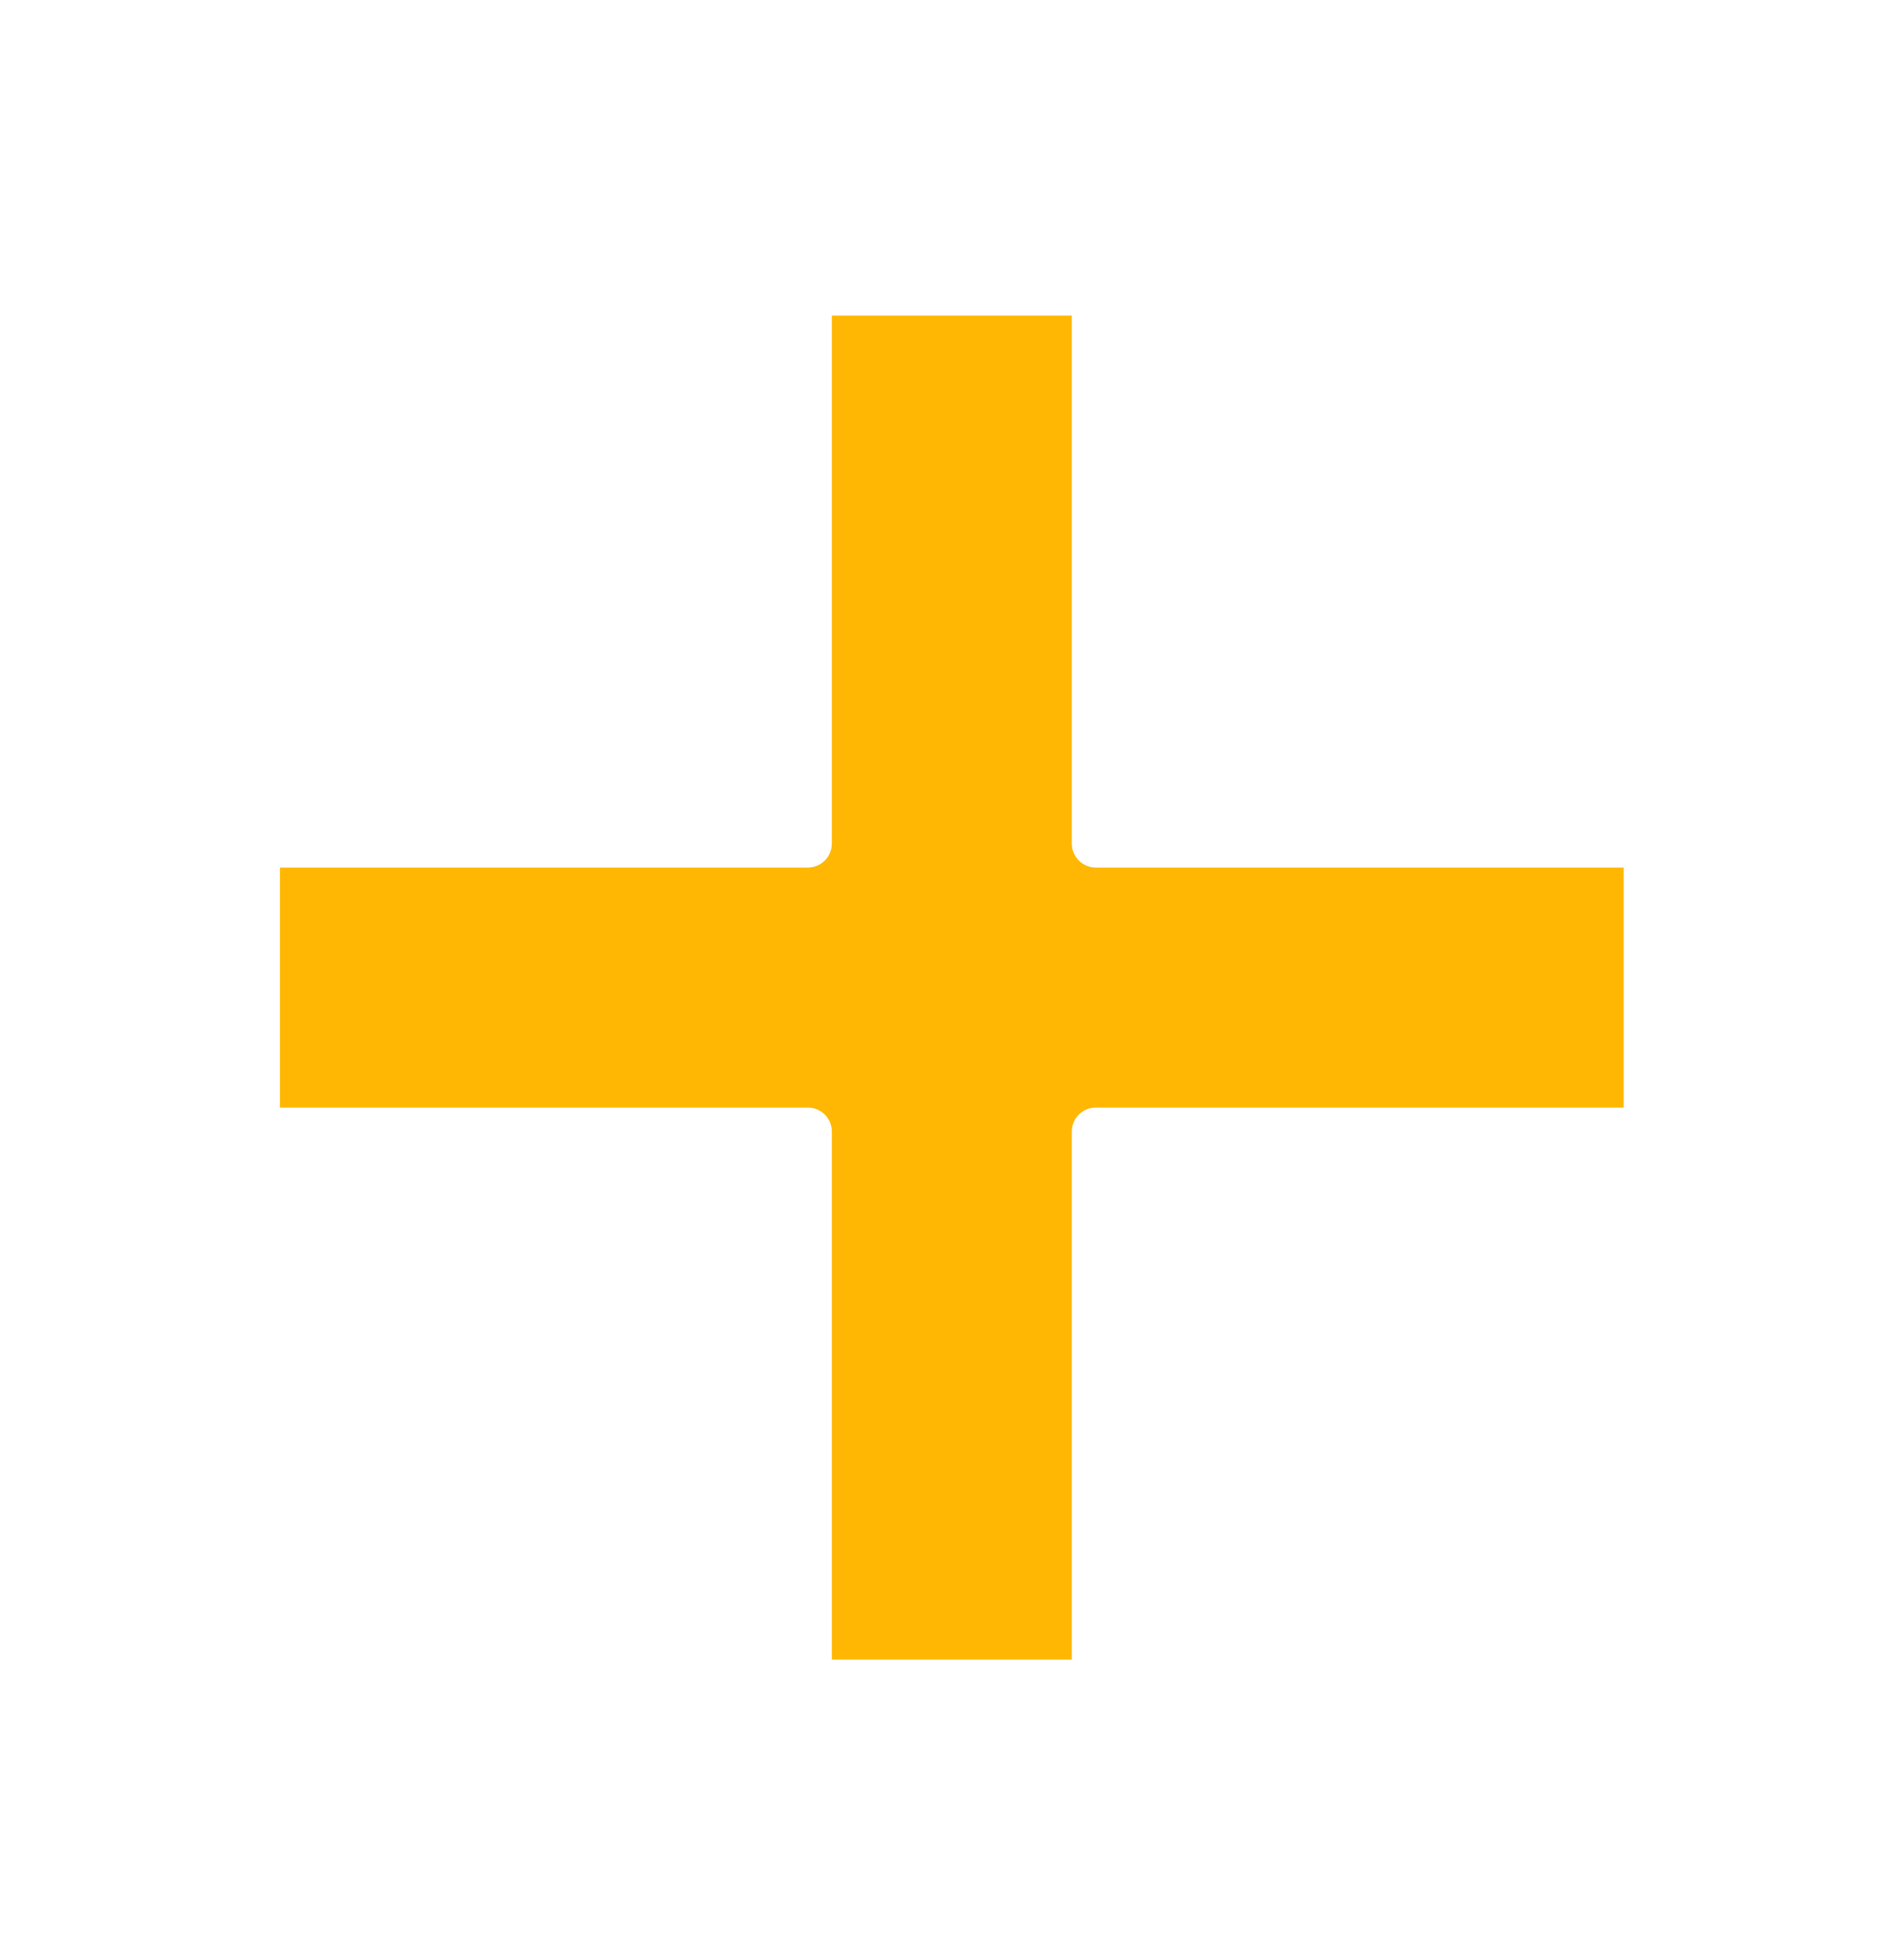
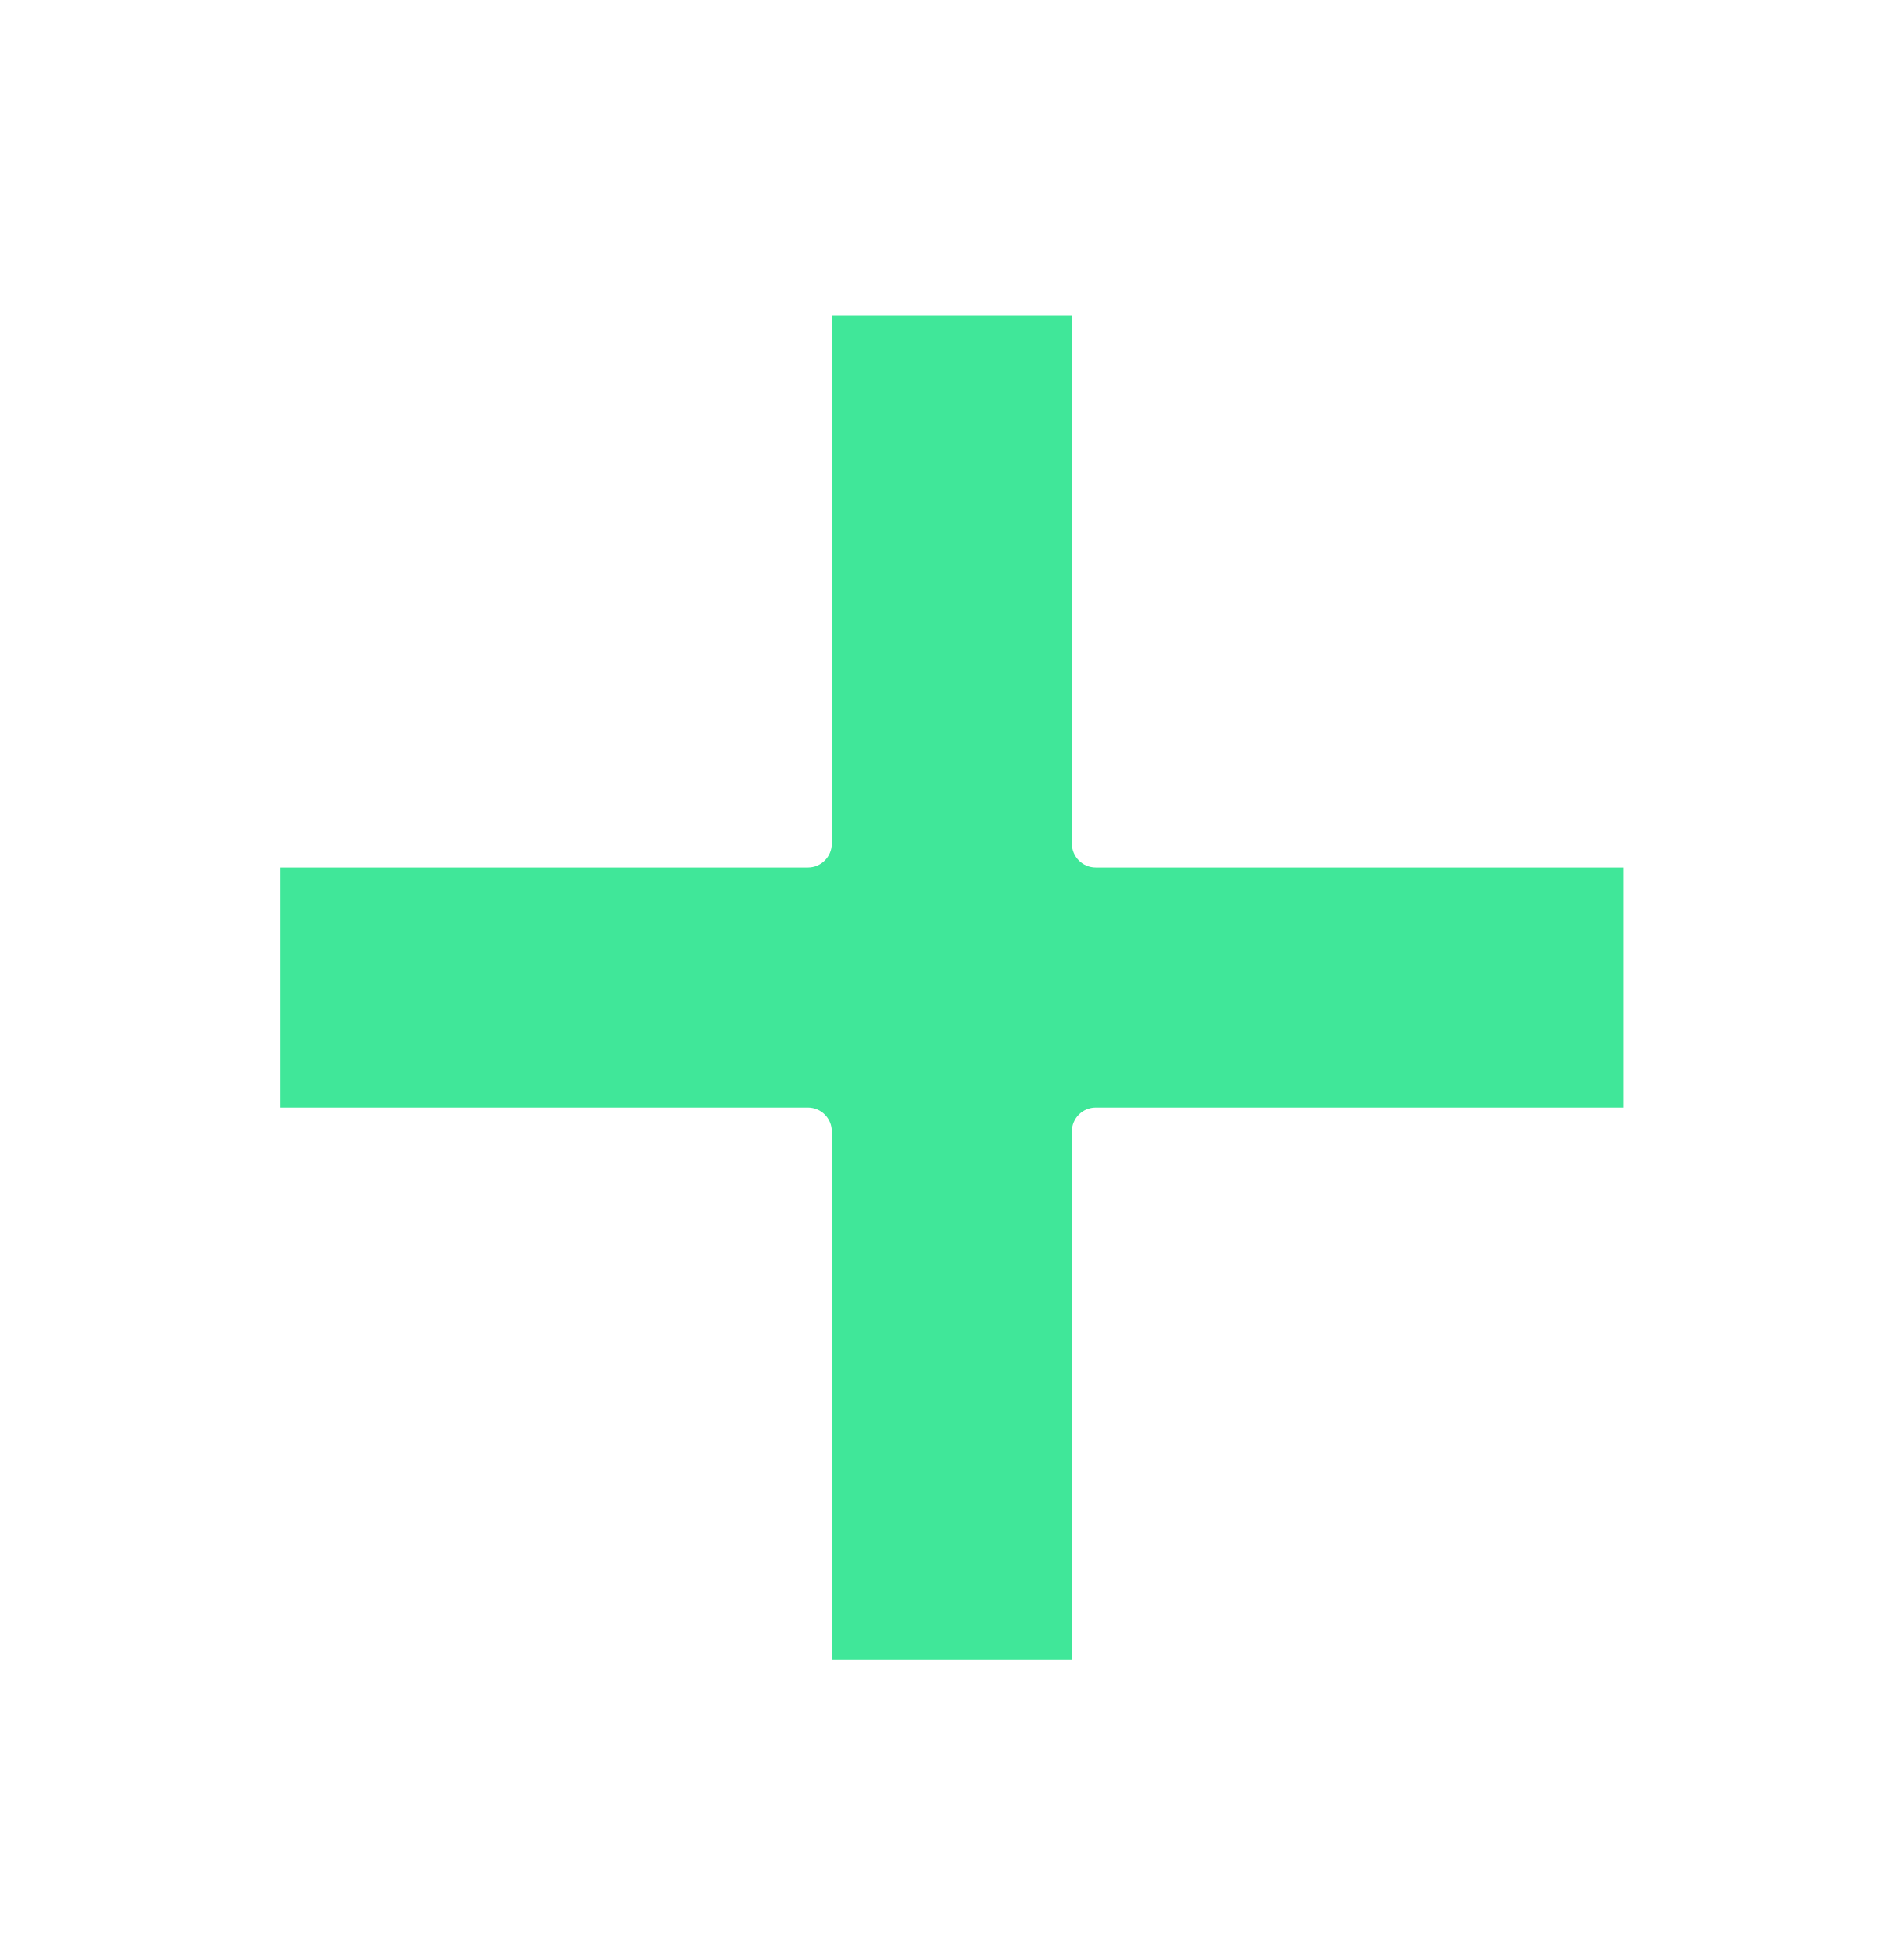
<svg xmlns="http://www.w3.org/2000/svg" width="34" height="35" viewBox="0 0 34 35" fill="none">
-   <path d="M19.571 15.492C19.335 15.492 19.143 15.3 19.143 15.063V5.635H14.857V15.063C14.857 15.3 14.665 15.492 14.429 15.492H5V19.778H14.429C14.665 19.778 14.857 19.97 14.857 20.206V29.635H19.143V20.206C19.143 19.97 19.335 19.778 19.571 19.778H29V15.492H19.571Z" fill="#FFB703" />
+   <path d="M19.571 15.492C19.335 15.492 19.143 15.3 19.143 15.063V5.635H14.857V15.063C14.857 15.3 14.665 15.492 14.429 15.492H5V19.778H14.429C14.665 19.778 14.857 19.97 14.857 20.206V29.635H19.143V20.206C19.143 19.97 19.335 19.778 19.571 19.778H29V15.492H19.571Z" fill="#40E799" />
</svg>
